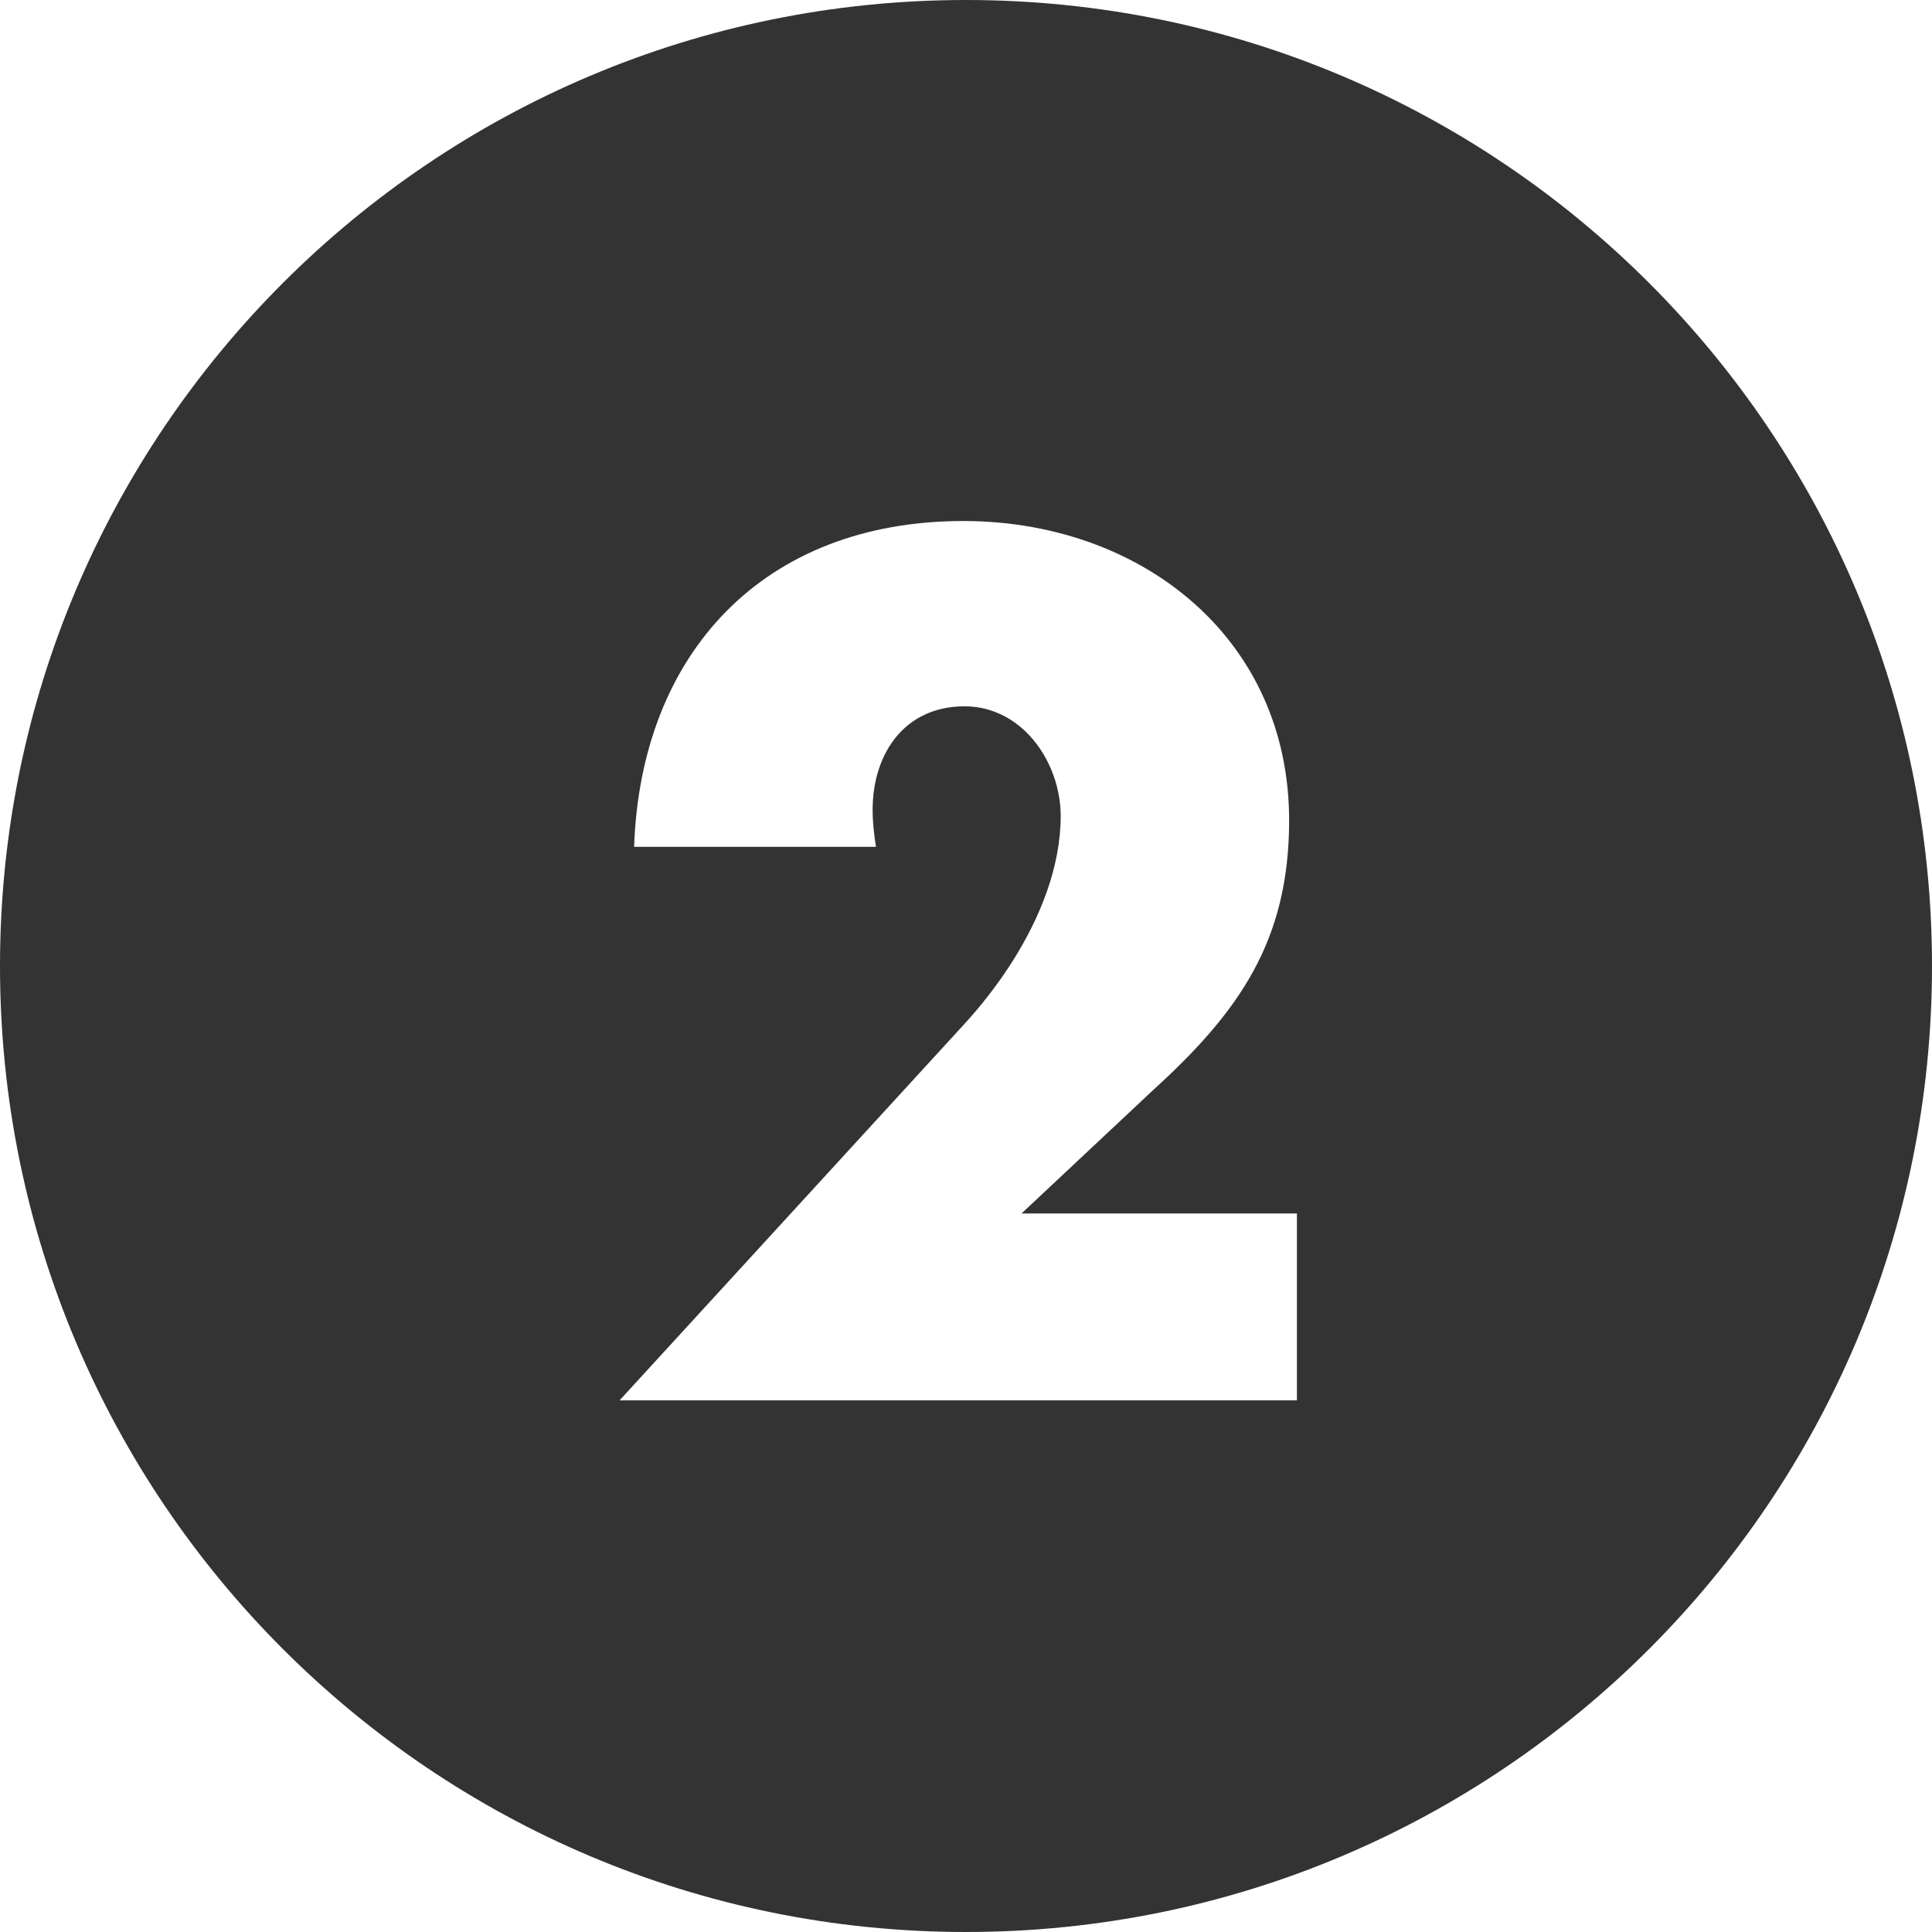
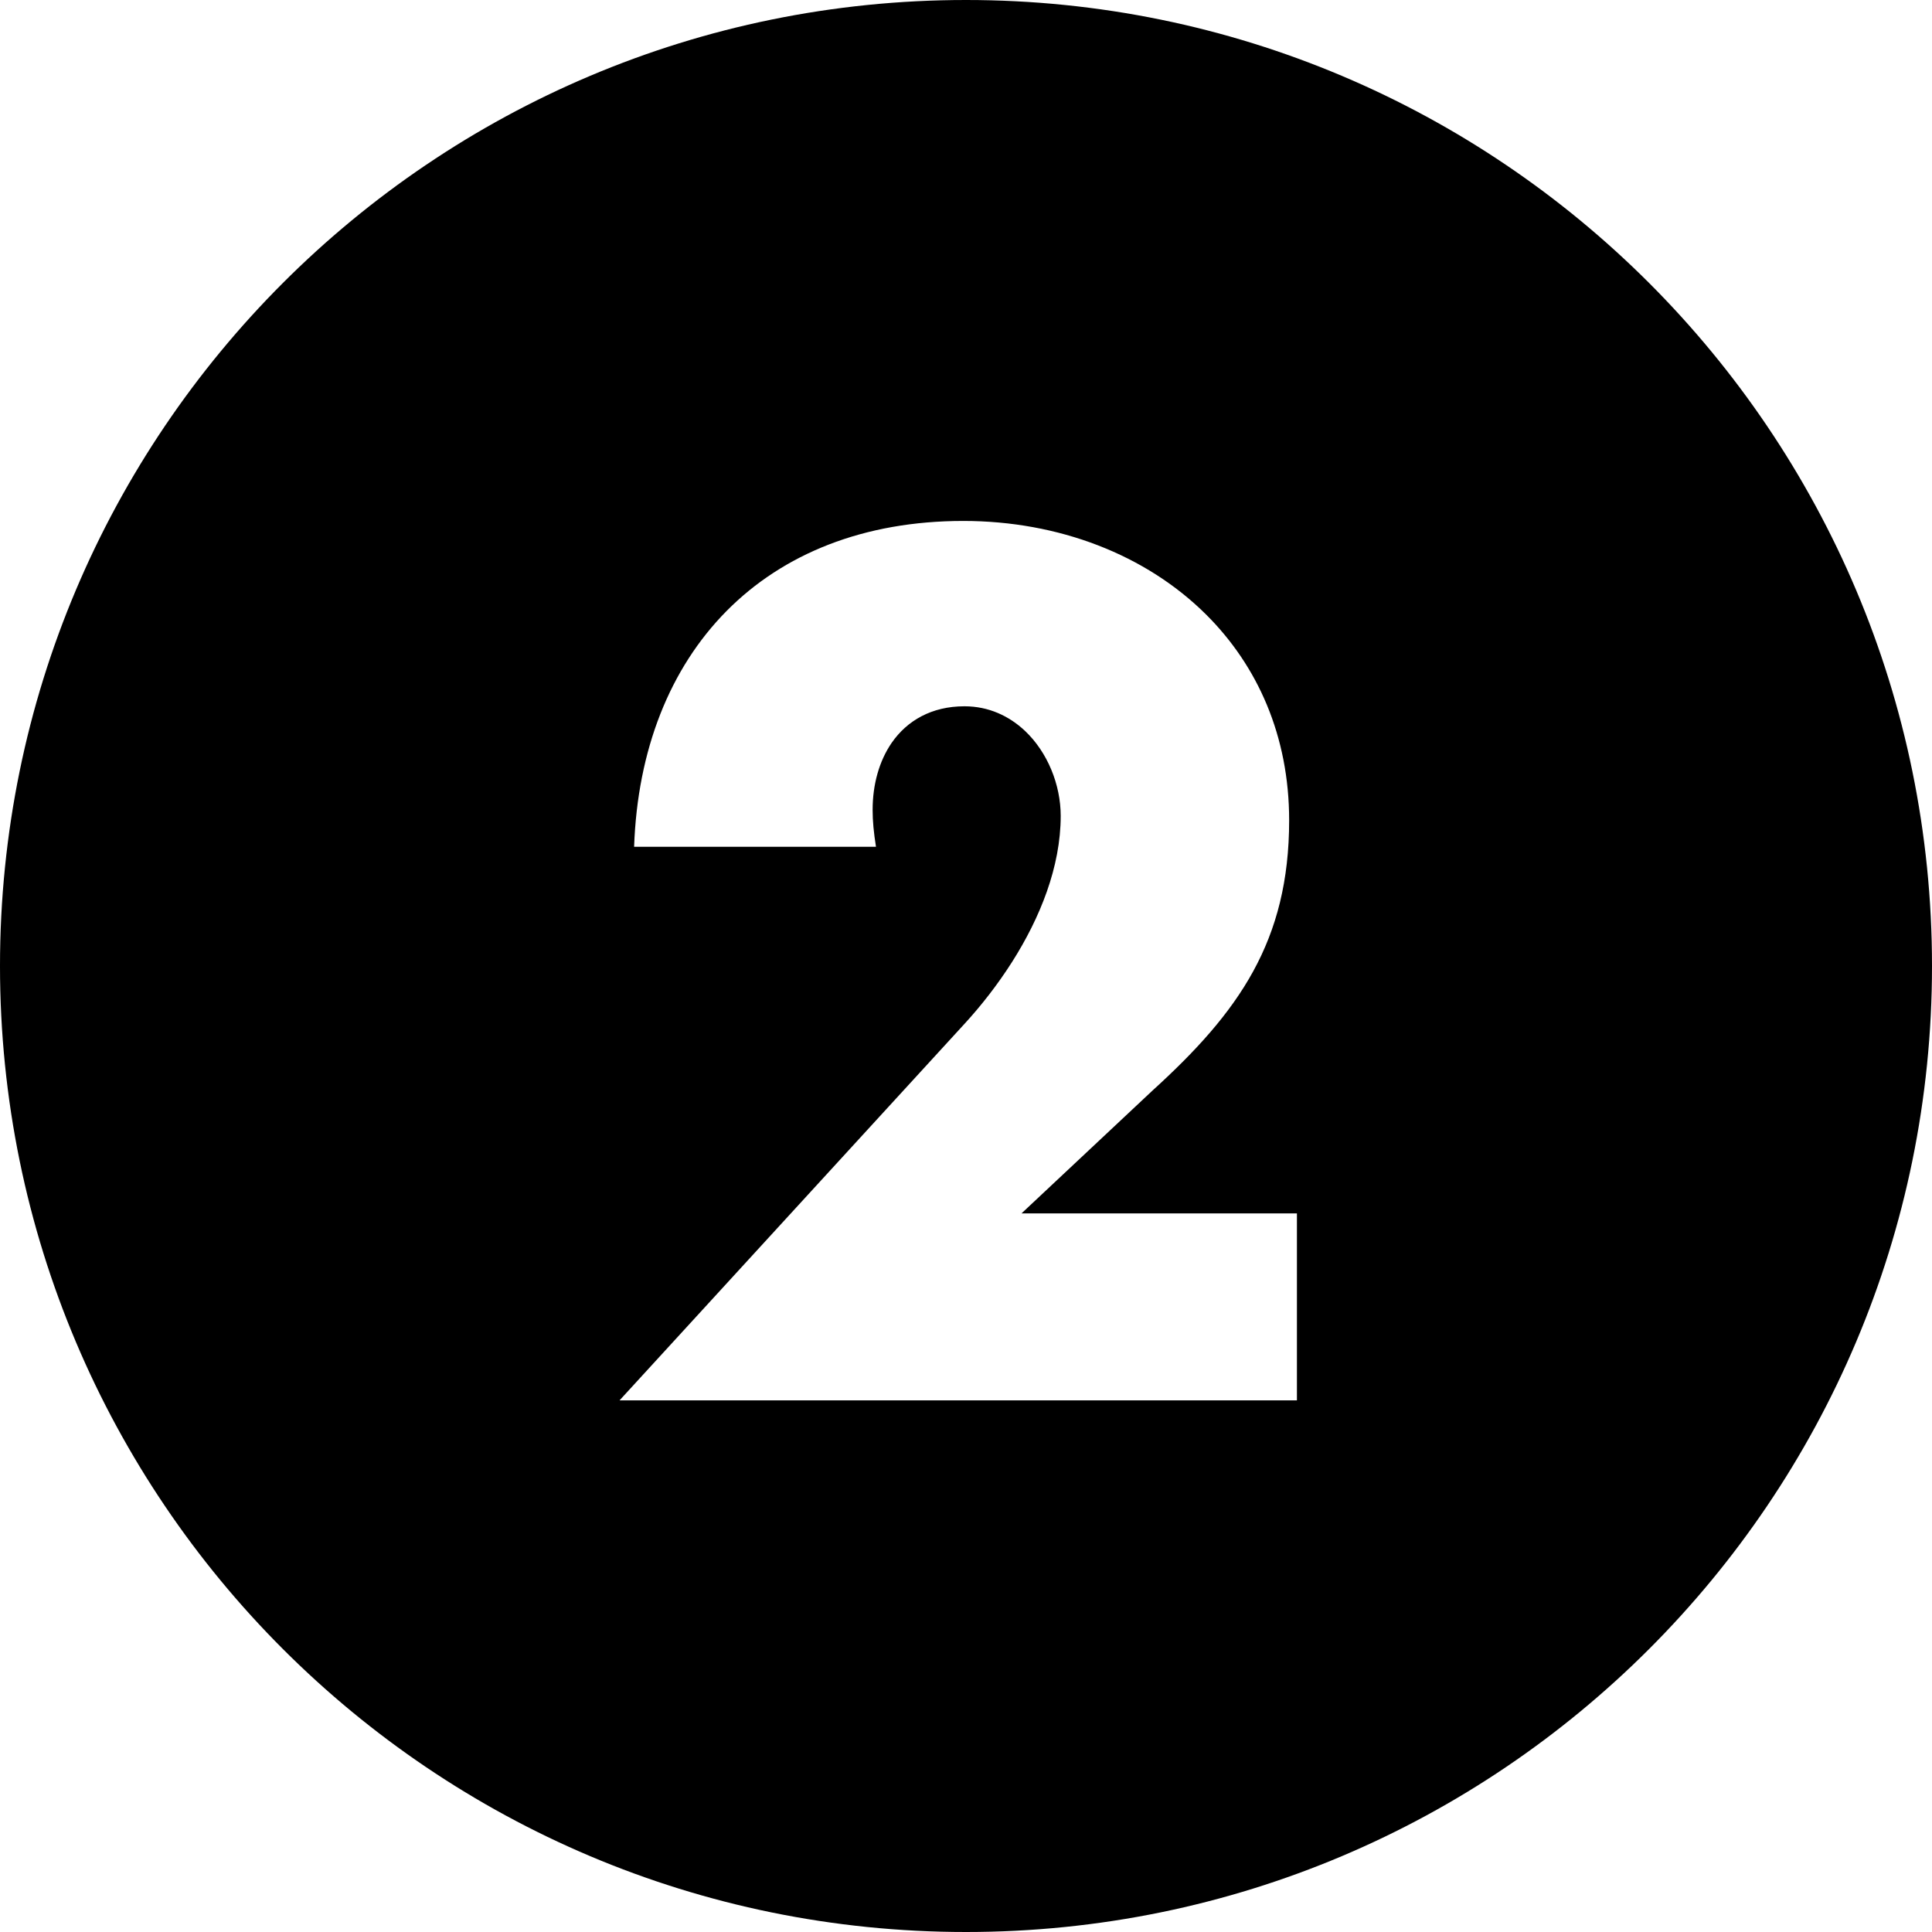
- <svg xmlns="http://www.w3.org/2000/svg" version="1.1" id="Layer_1" x="0px" y="0px" width="268.75px" height="268.75px" viewBox="0 0 268.75 268.75" enable-background="new 0 0 268.75 268.75" xml:space="preserve">
-   <path fill="#333333" d="M134.375,0C60.162,0,0,60.162,0,134.375C0,208.588,60.162,268.75,134.375,268.75  S268.75,208.588,268.75,134.375C268.75,60.162,208.588,0,134.375,0z M180.408,194.8H86.182l47.973-52.362  c2.328-2.54,4.613-5.456,6.625-8.613c3.905-6.149,6.761-13.232,6.769-20.318c-0.007-4.371-1.831-8.849-4.957-11.821  c-2.216-2.09-5.08-3.433-8.437-3.433c-4.564,0-7.979,1.981-10.125,5.09c-1.735,2.524-2.645,5.783-2.646,9.331  c0.001,1.554,0.155,3.133,0.467,5.127h-0.475H88.207c0.934-27,18.066-45.325,45.791-45.325c13.276,0,25.412,4.699,33.781,13.03  c7.142,7.11,11.542,16.864,11.545,28.623c-0.004,16.815-7.013,26.683-19.002,37.583l-18.225,17.09h38.311V194.8z" />
+ <svg xmlns="http://www.w3.org/2000/svg" version="1.1" id="Layer_1" x="0px" y="0px" width="42px" height="42px" viewBox="519 939 42 42" enable-background="new 519 939 42 42" xml:space="preserve">
+   <path d="M540,939c-11.598,0-21,9.402-21,21s9.402,21,21,21c11.598,0,21-9.402,21-21S551.598,939,540,939z M547.194,969.443h-14.726  l7.498-8.184c0.364-0.396,0.721-0.853,1.035-1.346c0.61-0.961,1.057-2.068,1.058-3.175c-0.001-0.683-0.286-1.383-0.774-1.847  c-0.347-0.327-0.794-0.537-1.318-0.537c-0.713,0-1.247,0.31-1.583,0.795c-0.271,0.395-0.414,0.904-0.414,1.458  c0,0.243,0.024,0.49,0.073,0.801h-0.074h-5.184c0.146-4.219,2.824-7.083,7.156-7.083c2.075,0,3.971,0.734,5.28,2.036  c1.116,1.111,1.804,2.635,1.804,4.473c-0.001,2.628-1.096,4.17-2.97,5.873l-2.848,2.671h5.987V969.443L547.194,969.443z" />
</svg>
